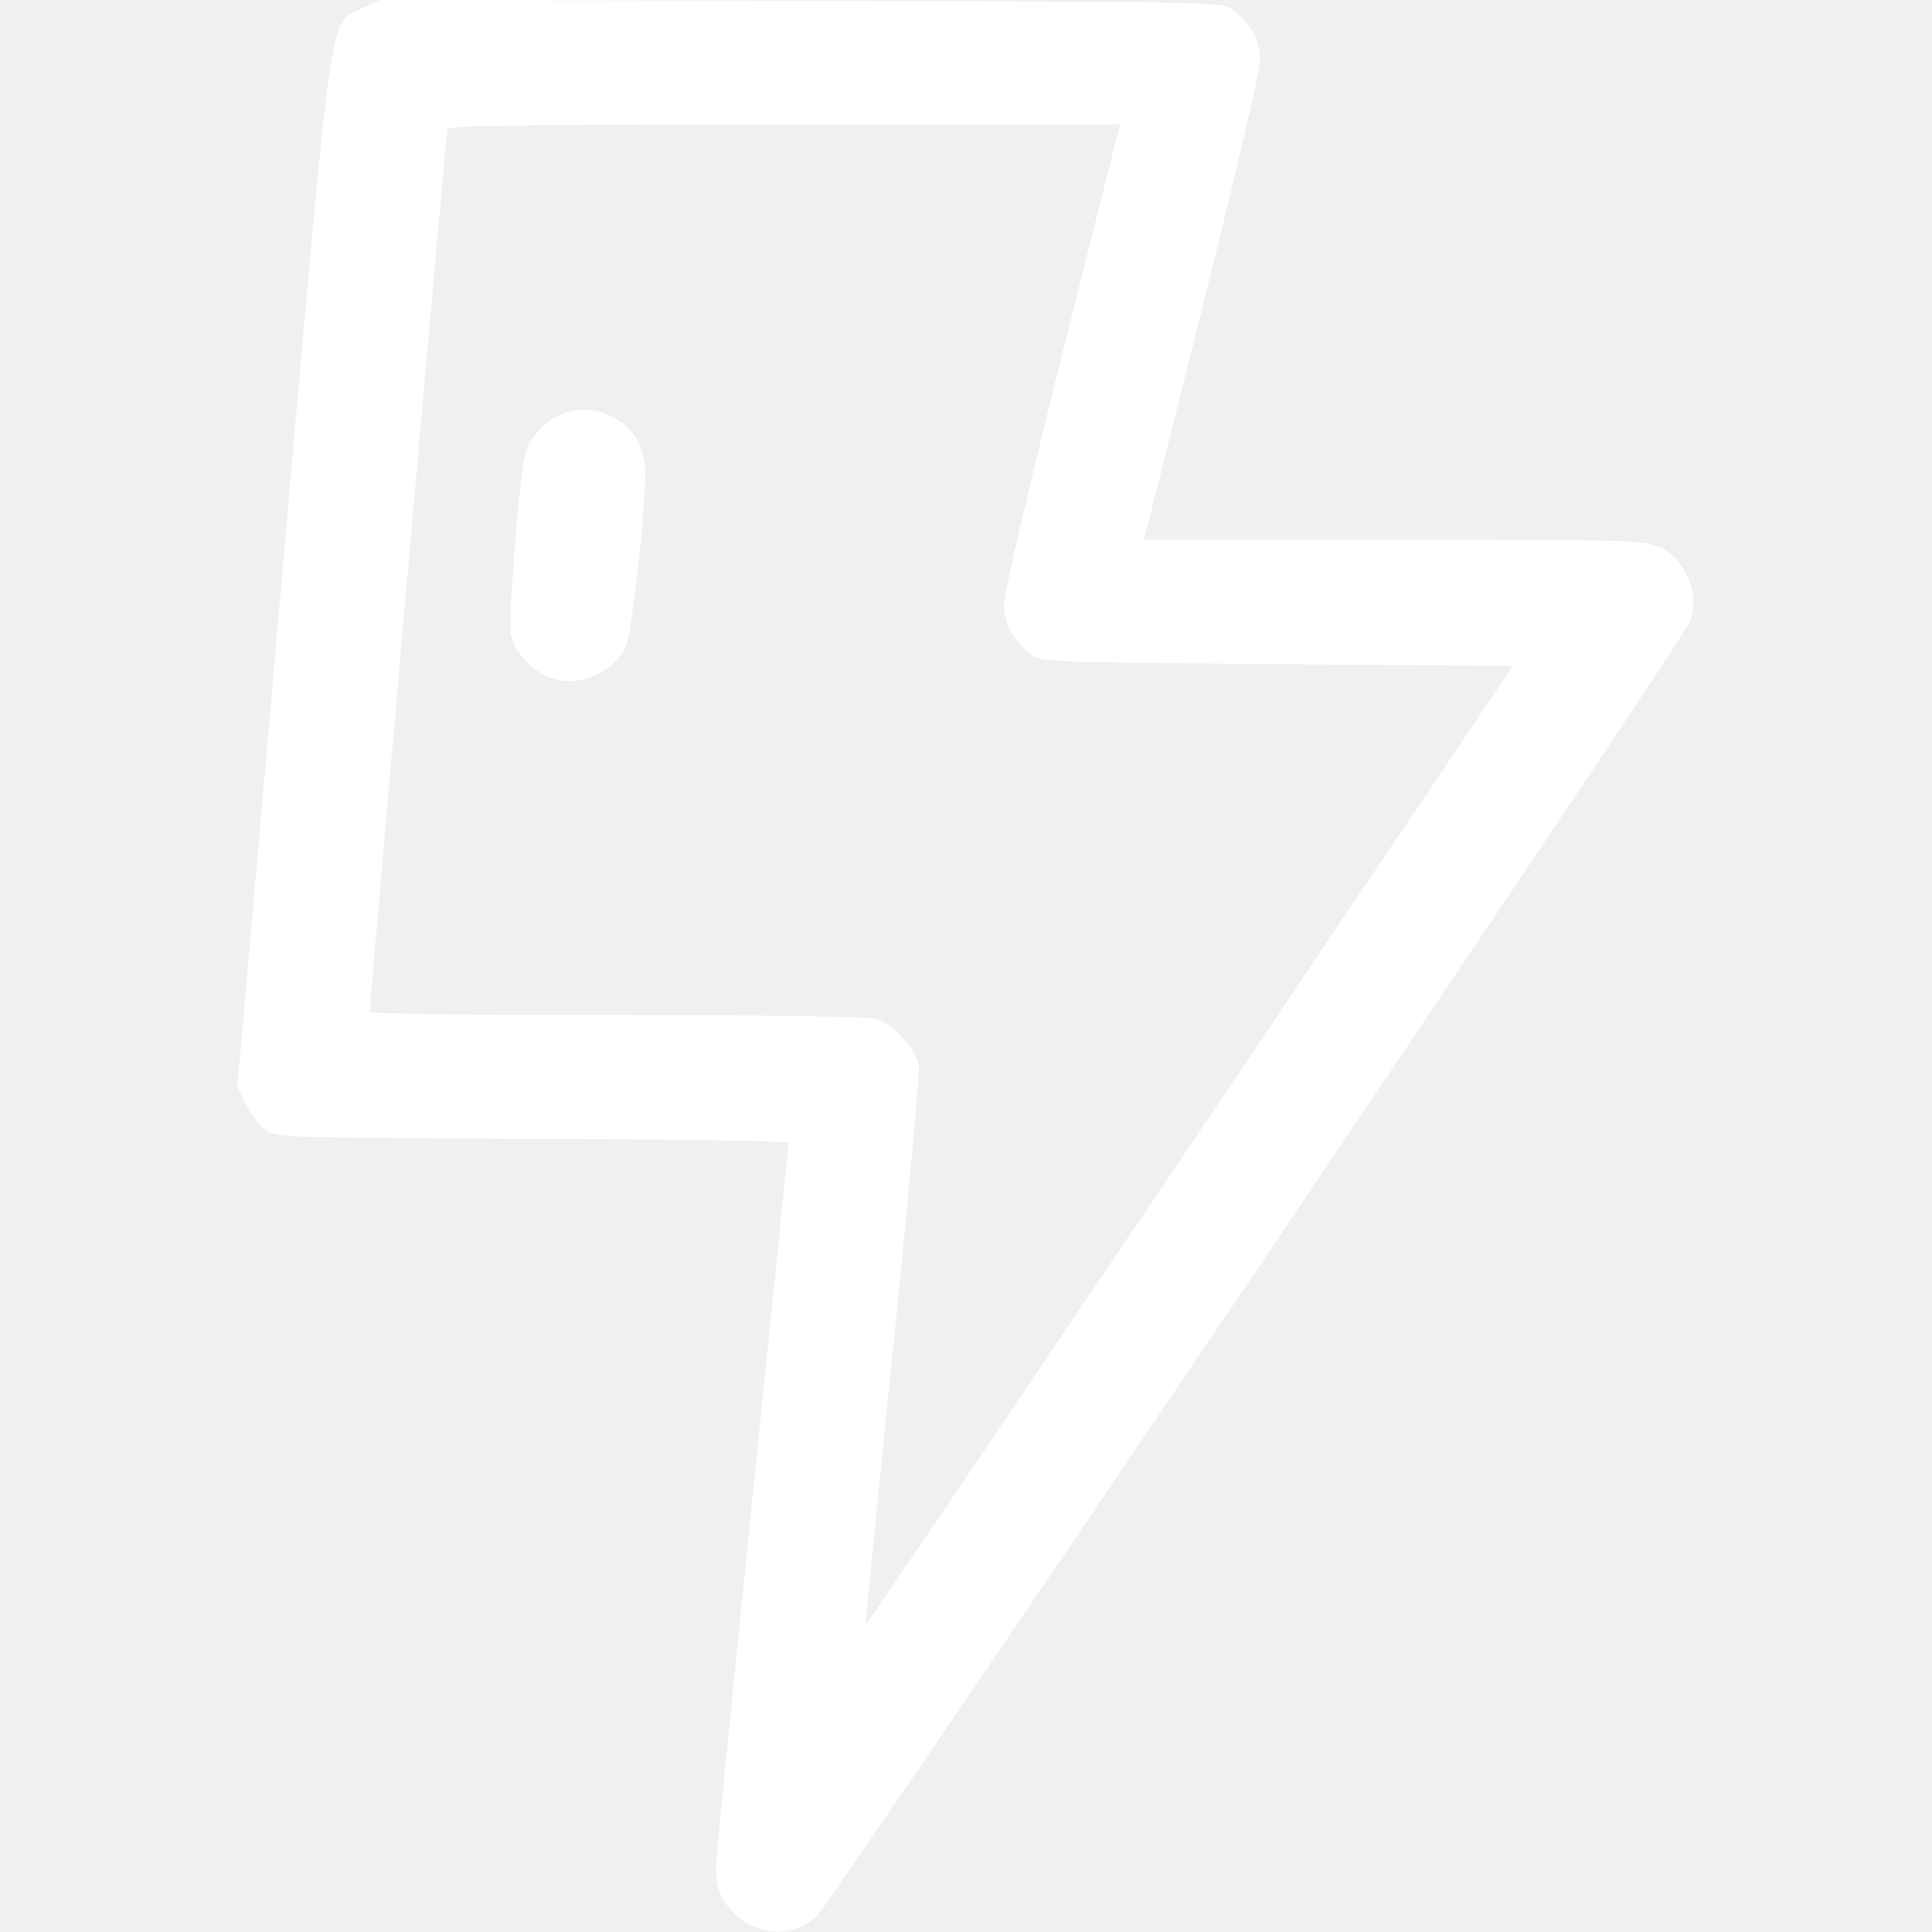
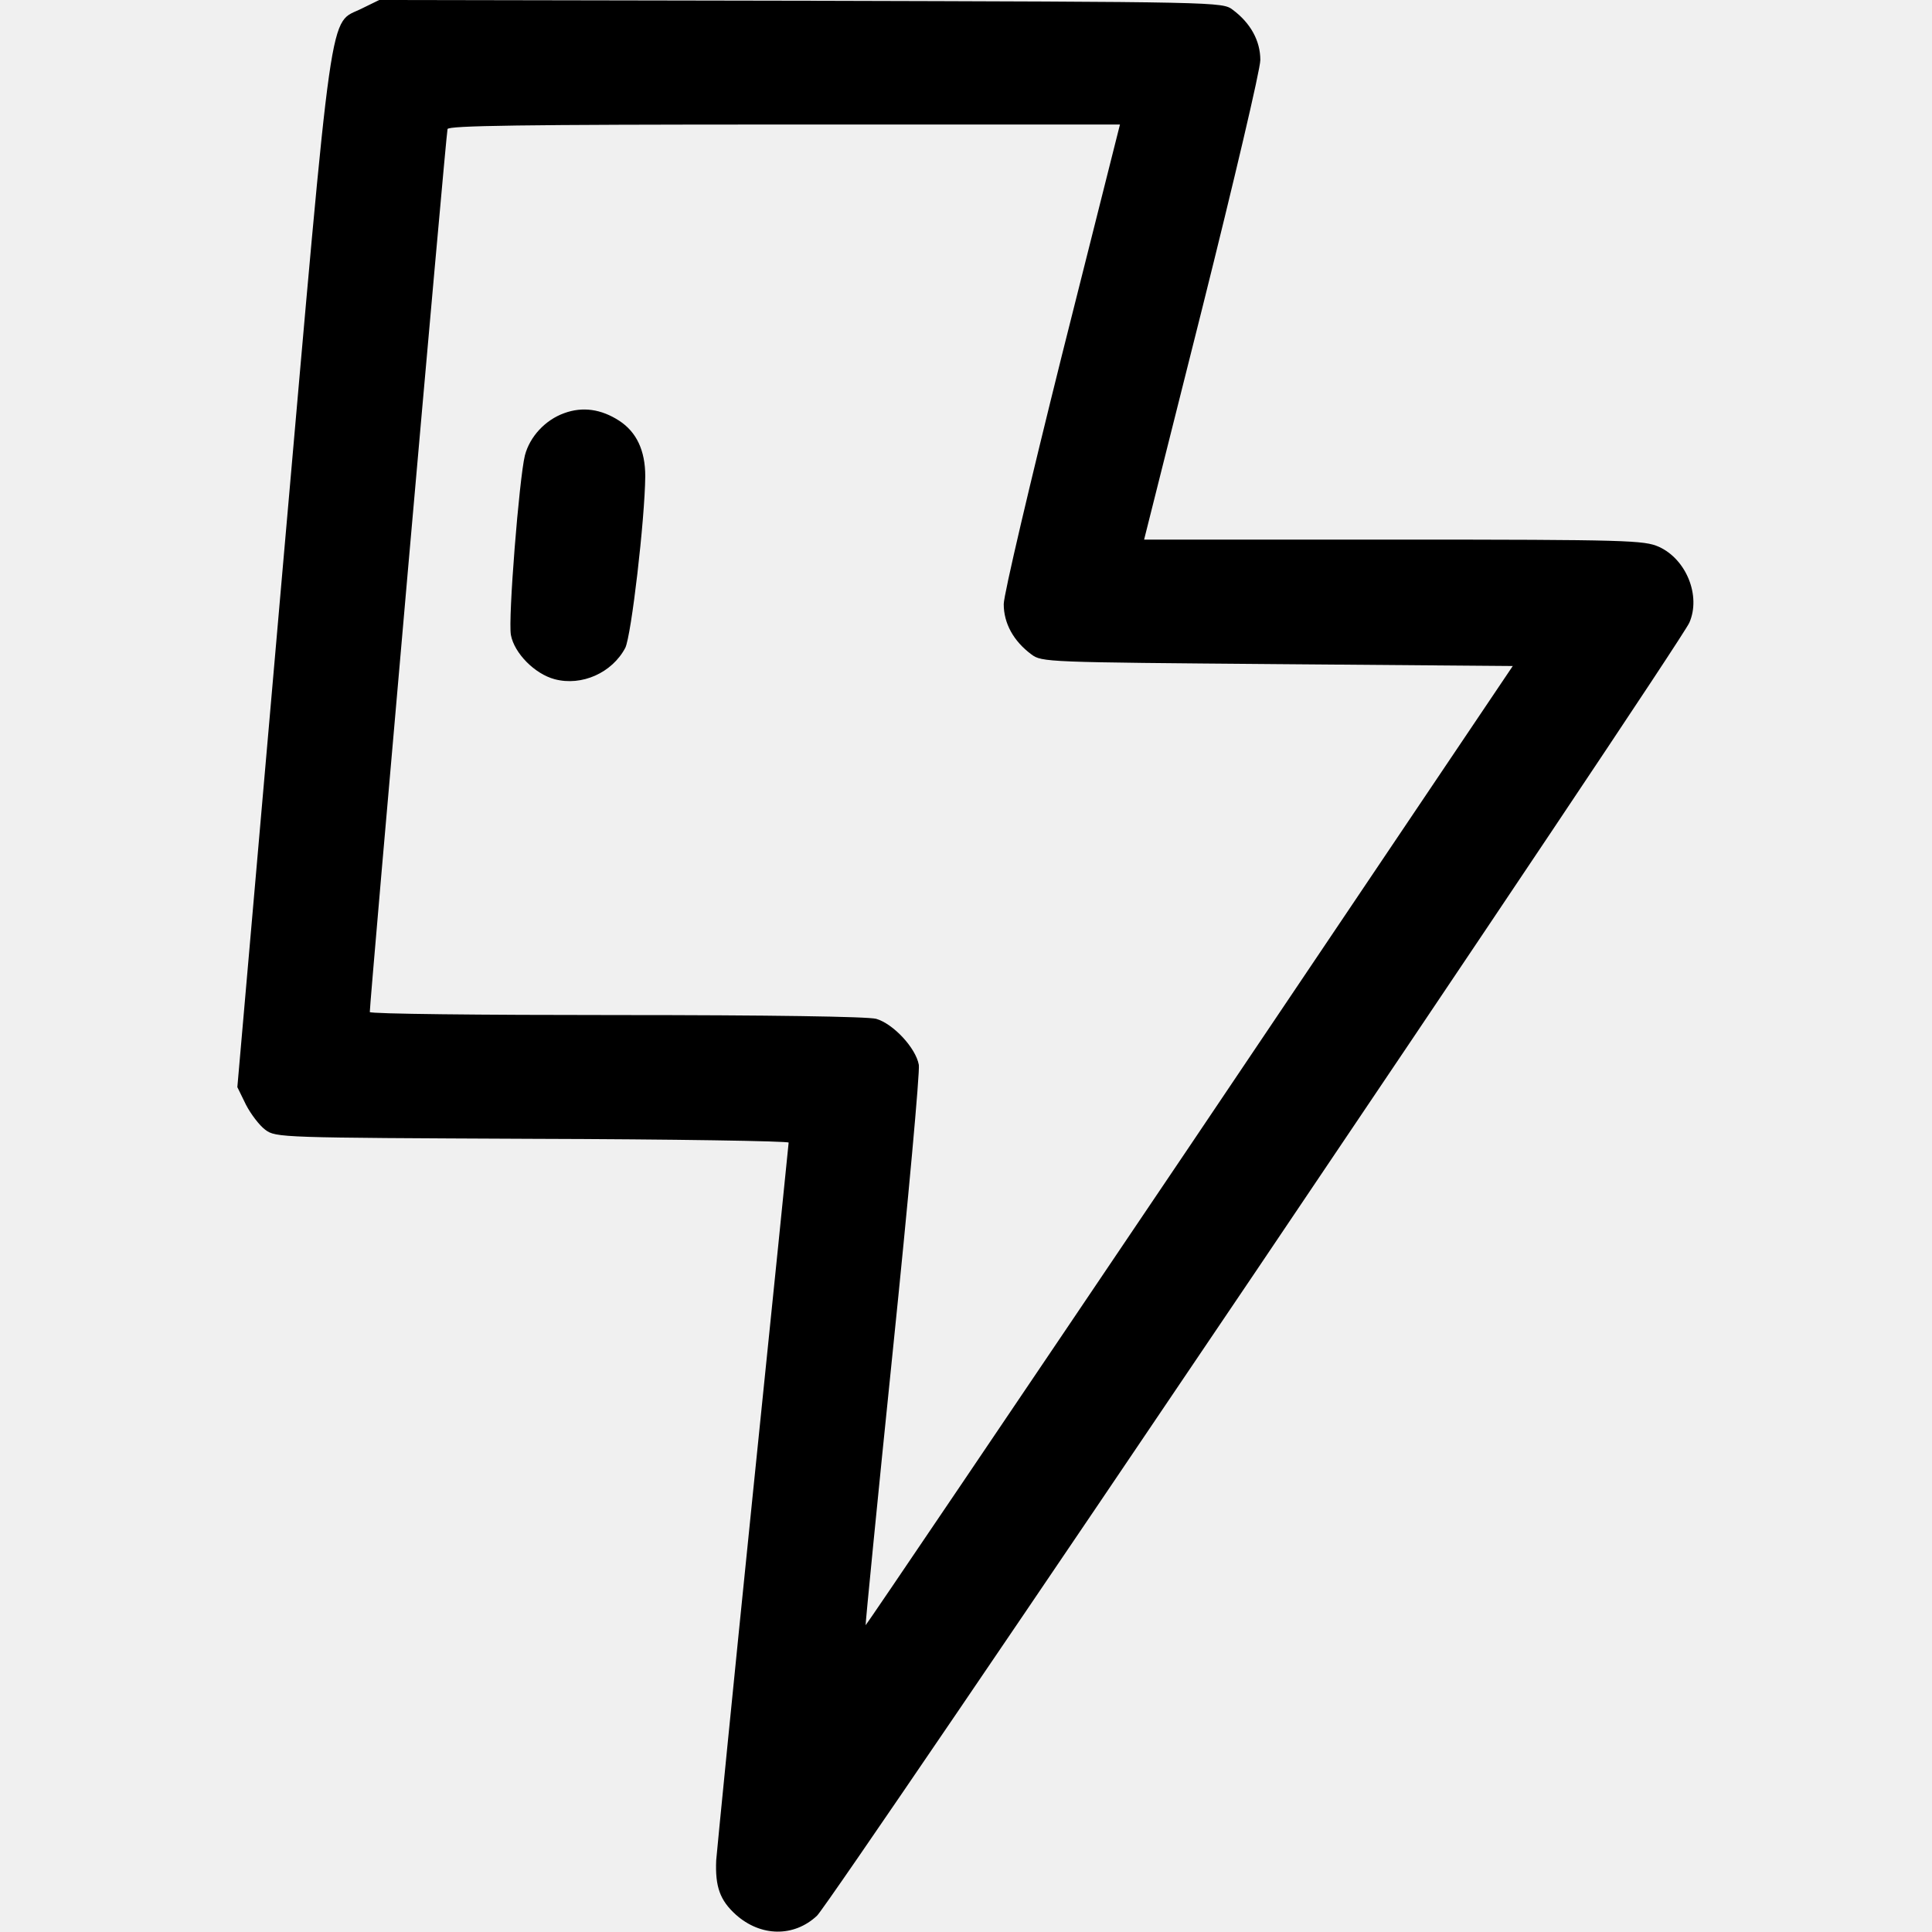
<svg xmlns="http://www.w3.org/2000/svg" version="1.0" width="512pt" height="512pt" viewBox="0 0 512 512" preserveAspectRatio="xMidYMid meet">
-   <g transform="translate(0,512) scale(0.1,-0.1)" fill="#ffffff" stroke="none">
+   <g transform="translate(0,512) scale(0.1,-0.1)" fill="#000000" stroke="none">
    <path d="M960 5098 c-90 -46 -75 61 -211 -1486 l-120 -1373 23 -47 c13 -25 36 -55 51 -66 28 -21 41 -21 708 -24 373 -1 679 -6 679 -10 0 -4 -43 -423 -95 -932 -52 -509 -95 -945 -97 -970 -3 -70 10 -106 52 -144 66 -59 154 -60 215 -3 38 35 2289 3371 2312 3427 31 71 -8 168 -81 201 -39 17 -79 19 -702 19 l-662 0 154 613 c84 336 154 633 154 658 0 51 -26 98 -73 133 -28 21 -30 21 -1145 24 l-1117 2 -45 -22z m1854 -920 c-84 -337 -154 -634 -154 -659 0 -51 26 -98 73 -133 28 -21 39 -21 652 -26 l624 -5 -856 -1272 c-472 -700 -858 -1271 -859 -1270 -1 1 31 328 72 727 41 399 72 740 69 758 -8 45 -68 109 -113 122 -23 6 -279 10 -689 10 -359 0 -653 3 -653 8 -1 17 202 2328 206 2340 3 9 190 12 892 12 l890 0 -154 -612z" />
    <path d="M1495 4025 c-50 -18 -91 -62 -104 -112 -15 -61 -45 -435 -37 -476 9 -48 63 -103 116 -117 72 -19 152 17 187 83 16 32 52 341 53 455 0 68 -23 117 -69 147 -48 31 -97 38 -146 20z" />
  </g>
</svg>
